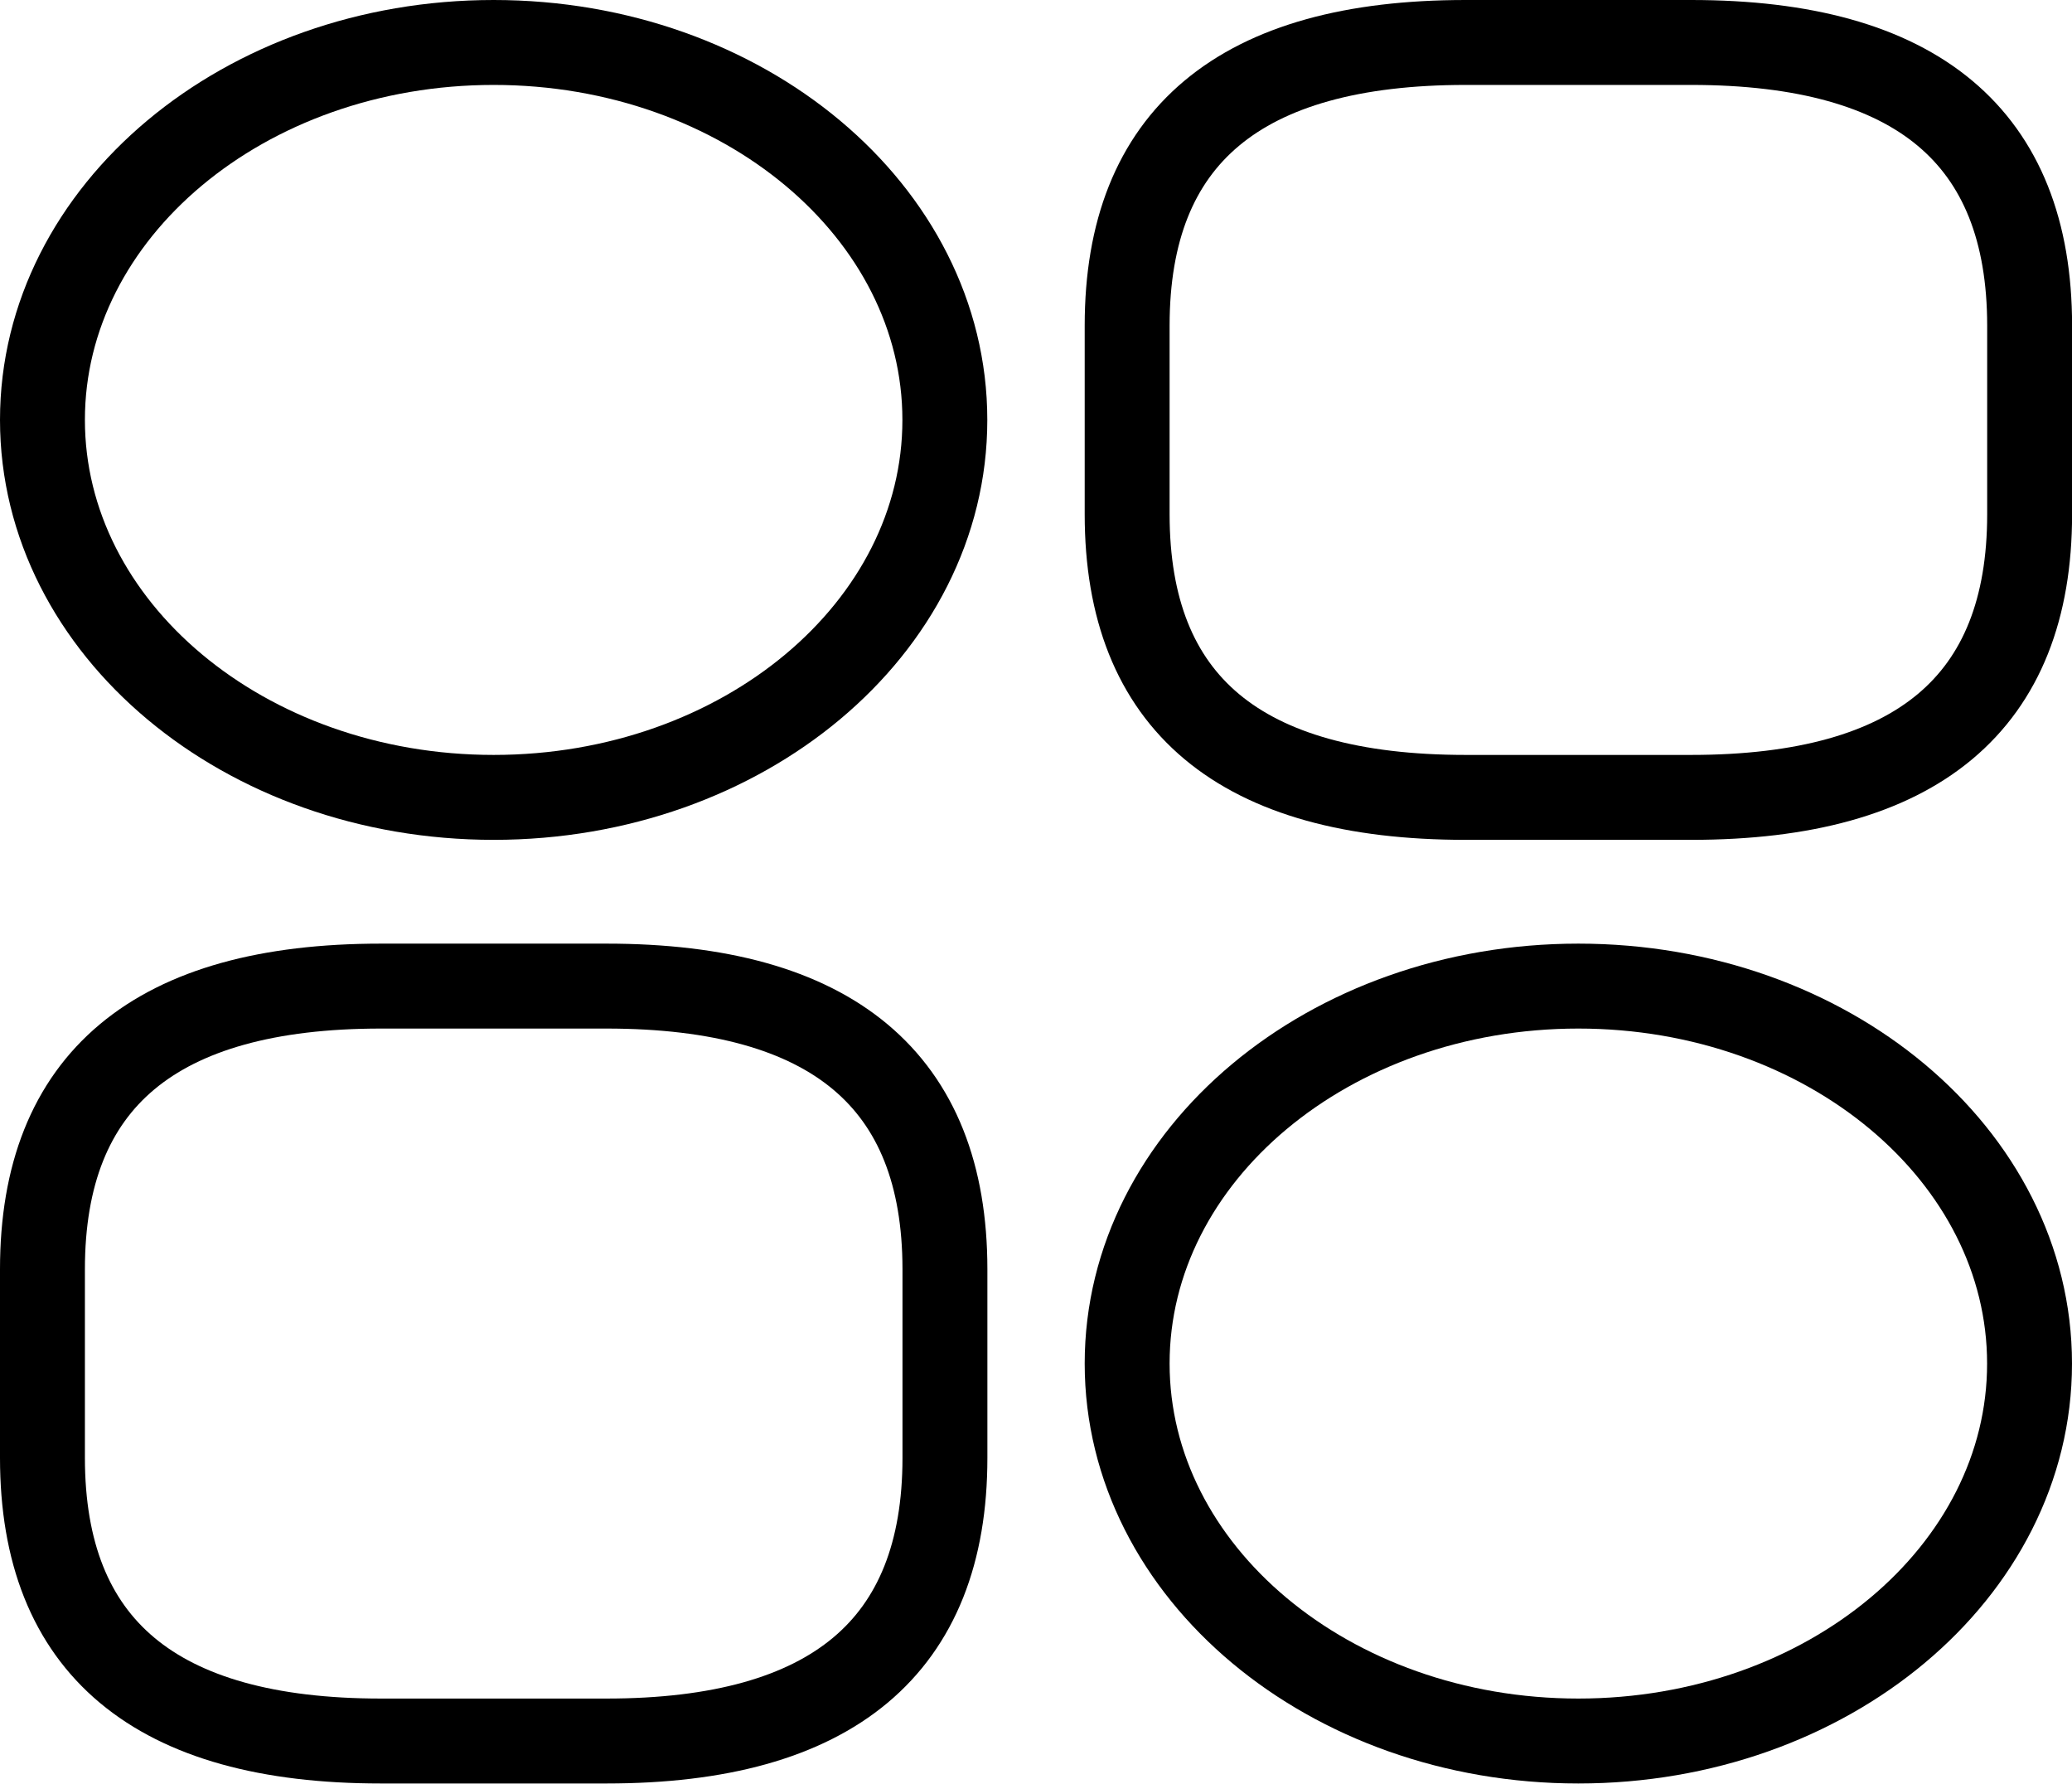
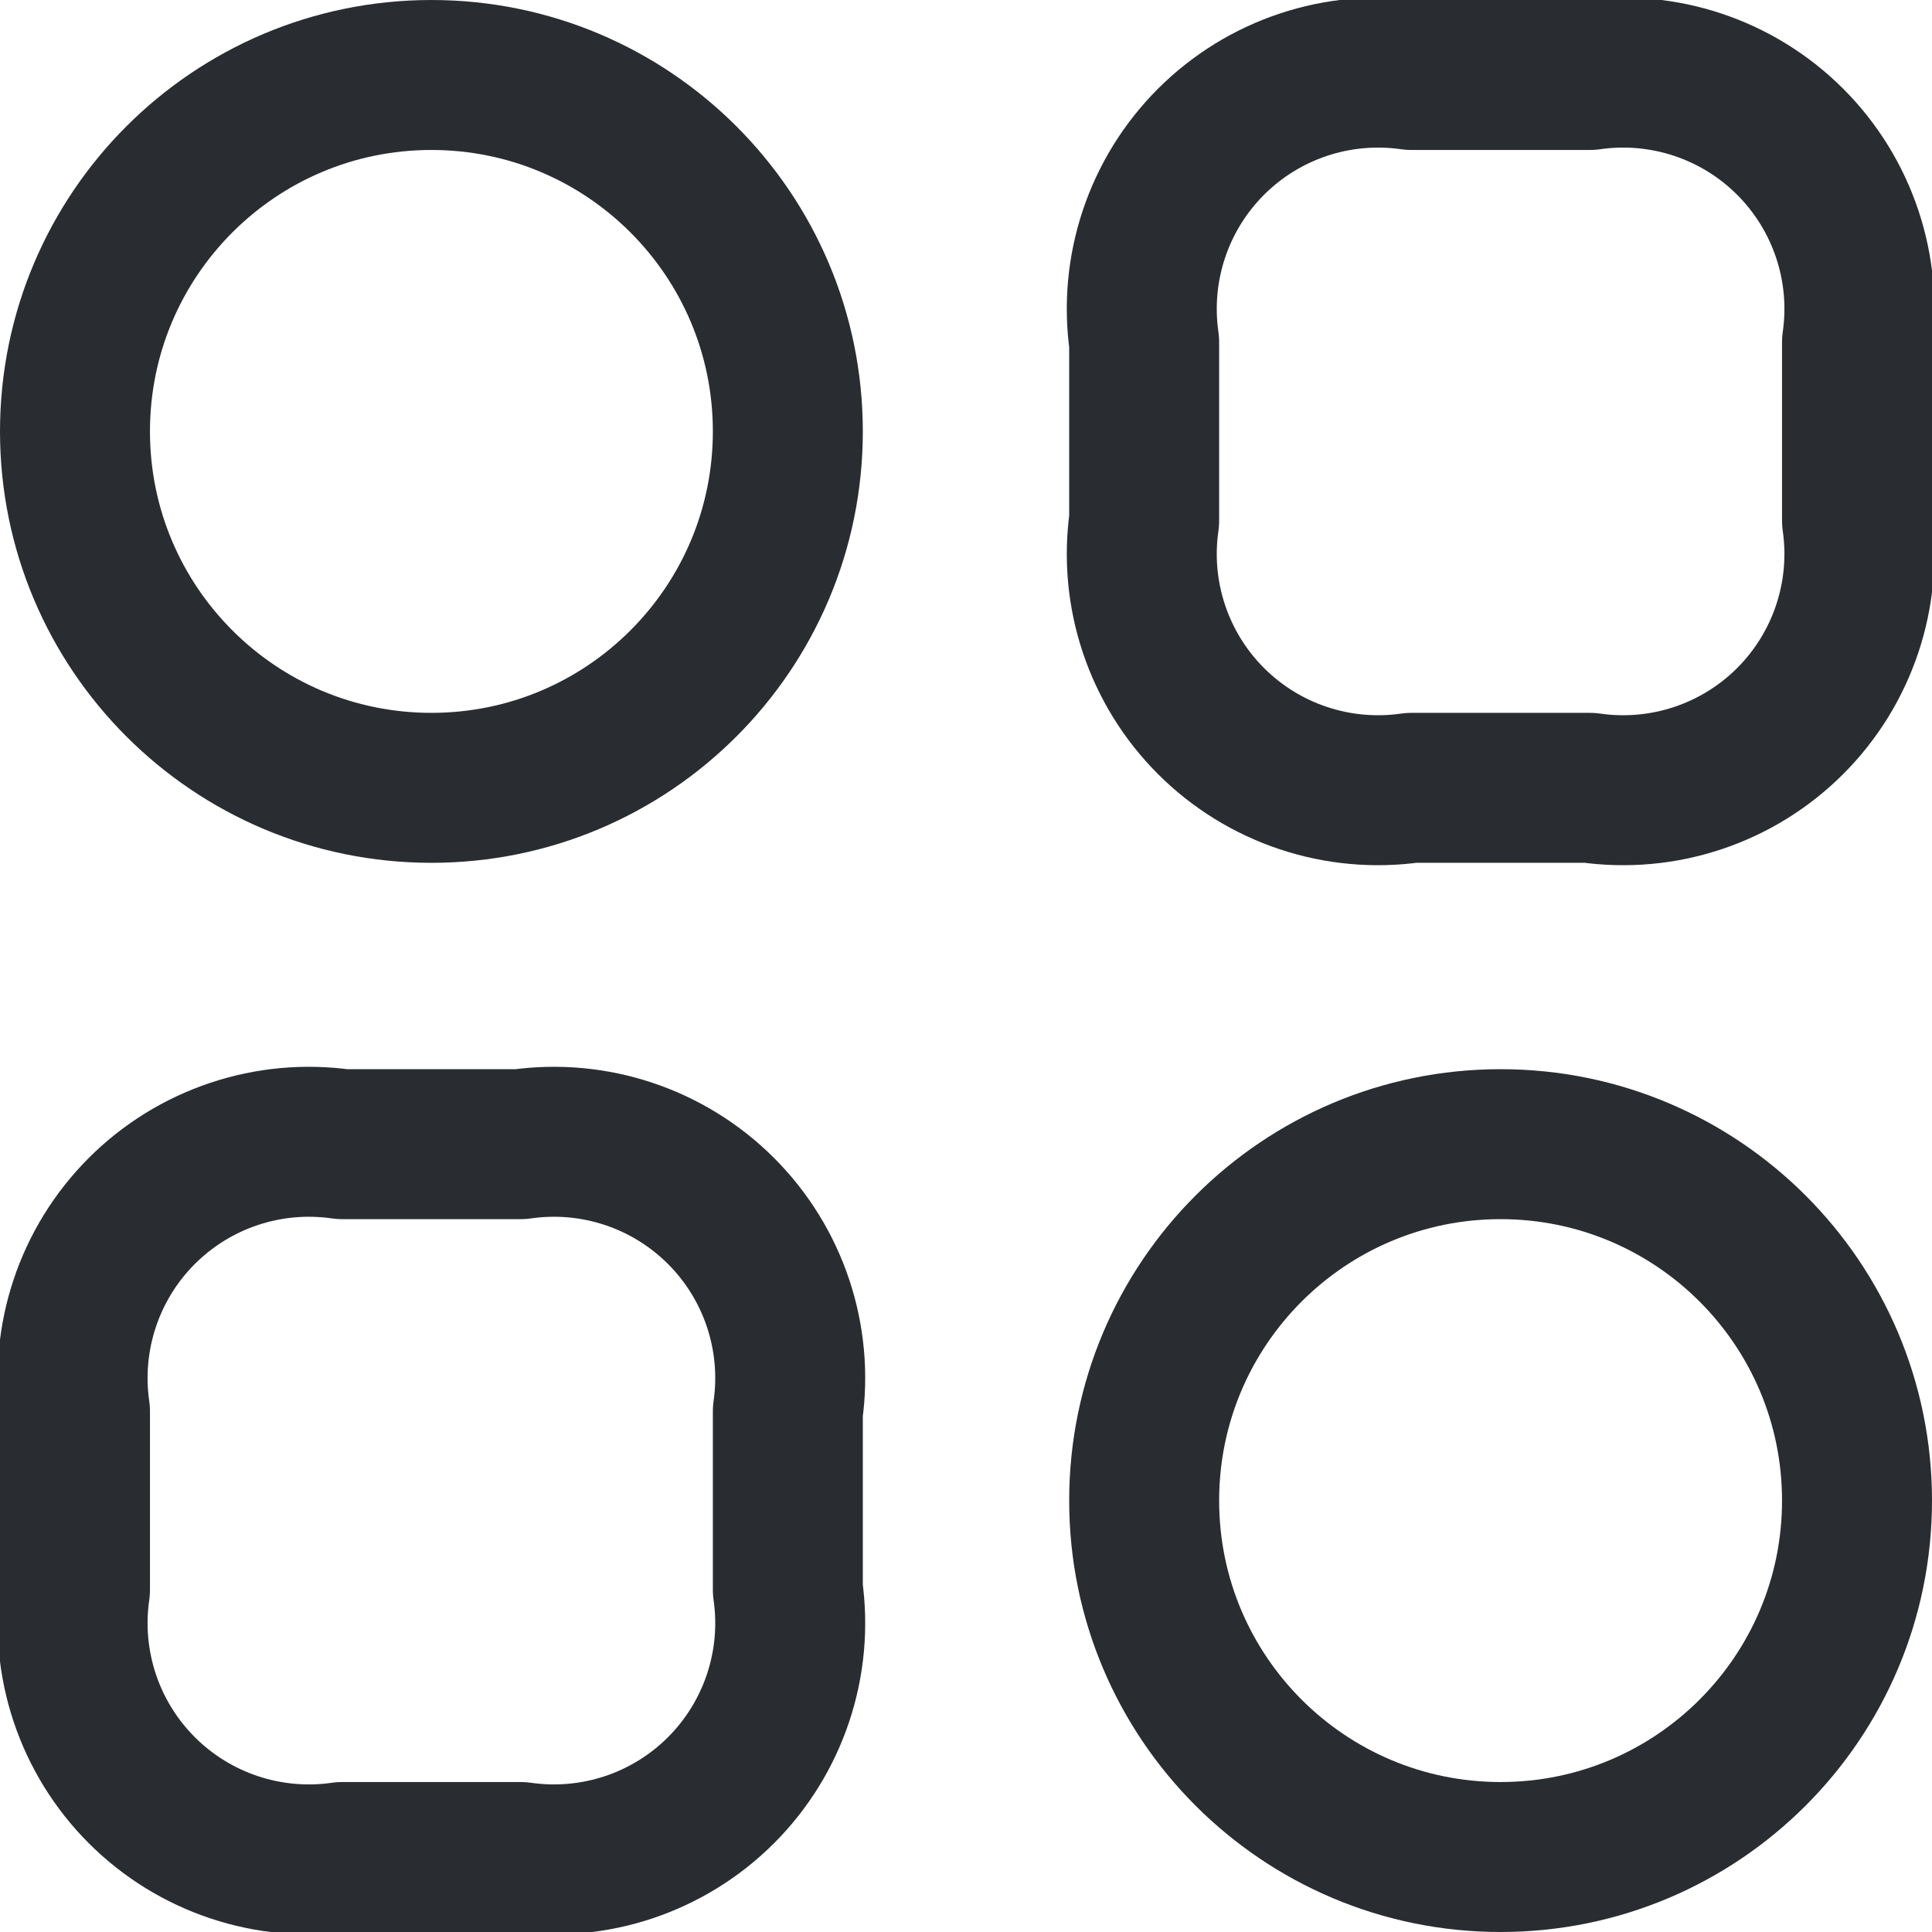
- <svg xmlns="http://www.w3.org/2000/svg" width="24.403" height="21" viewBox="0 0 24.403 21">
-   <g id="category-2-svgrepo-com" transform="translate(0.5 0.5)">
-     <path id="Path_563" data-name="Path 563" d="M17.986,10.889h2.657q3.986,0,3.986-3.333V5.333Q24.628,2,20.643,2H17.986Q14,2,14,5.333V7.556Q14,10.889,17.986,10.889Z" transform="translate(-1.225 -2)" fill="none" stroke="#000" stroke-linecap="round" stroke-linejoin="round" stroke-width="1" />
-     <path id="Path_564" data-name="Path 564" d="M5.986,22.889H8.643q3.986,0,3.986-3.333V17.333Q12.628,14,8.643,14H5.986Q2,14,2,17.333v2.222Q2,22.889,5.986,22.889Z" transform="translate(-2 -2.889)" fill="none" stroke="#000" stroke-linecap="round" stroke-linejoin="round" stroke-width="1" />
-     <path id="Path_565" data-name="Path 565" d="M7.314,10.889c2.935,0,5.314-1.99,5.314-4.444S10.249,2,7.314,2,2,3.99,2,6.444,4.379,10.889,7.314,10.889Z" transform="translate(-2 -2)" fill="none" stroke="#000" stroke-linecap="round" stroke-linejoin="round" stroke-width="1" />
-     <path id="Path_566" data-name="Path 566" d="M19.314,22.889c2.935,0,5.314-1.99,5.314-4.444S22.249,14,19.314,14,14,15.99,14,18.444,16.379,22.889,19.314,22.889Z" transform="translate(-1.225 -2.889)" fill="none" stroke="#000" stroke-linecap="round" stroke-linejoin="round" stroke-width="1" />
+ <svg xmlns="http://www.w3.org/2000/svg" width="19.324" height="19.324" viewBox="0 0 19.324 19.324">
+   <g id="category-2-svgrepo-com" transform="translate(-1.25 -1.25)">
+     <path id="Path_2464" data-name="Path 2464" d="M16.674,9.13h1.782A2.363,2.363,0,0,0,21.13,6.456V4.674A2.363,2.363,0,0,0,18.456,2H16.674A2.363,2.363,0,0,0,14,4.674V6.456A2.363,2.363,0,0,0,16.674,9.13Z" transform="translate(-1.306)" fill="none" stroke="#292d32" stroke-linecap="round" stroke-linejoin="round" stroke-width="1.5" />
+     <path id="Path_2465" data-name="Path 2465" d="M4.674,21.13H6.456A2.363,2.363,0,0,0,9.13,18.456V16.674A2.363,2.363,0,0,0,6.456,14H4.674A2.363,2.363,0,0,0,2,16.674v1.782A2.363,2.363,0,0,0,4.674,21.13Z" transform="translate(0 -1.306)" fill="none" stroke="#292d32" stroke-linecap="round" stroke-linejoin="round" stroke-width="1.5" />
+     <path id="Path_2466" data-name="Path 2466" d="M5.565,9.13A3.565,3.565,0,1,0,2,5.565,3.565,3.565,0,0,0,5.565,9.13Z" fill="none" stroke="#292d32" stroke-linecap="round" stroke-linejoin="round" stroke-width="1.5" />
+     <path id="Path_2467" data-name="Path 2467" d="M17.565,21.13A3.565,3.565,0,1,0,14,17.565,3.565,3.565,0,0,0,17.565,21.13Z" transform="translate(-1.306 -1.306)" fill="none" stroke="#292d32" stroke-linecap="round" stroke-linejoin="round" stroke-width="1.5" />
  </g>
</svg>
